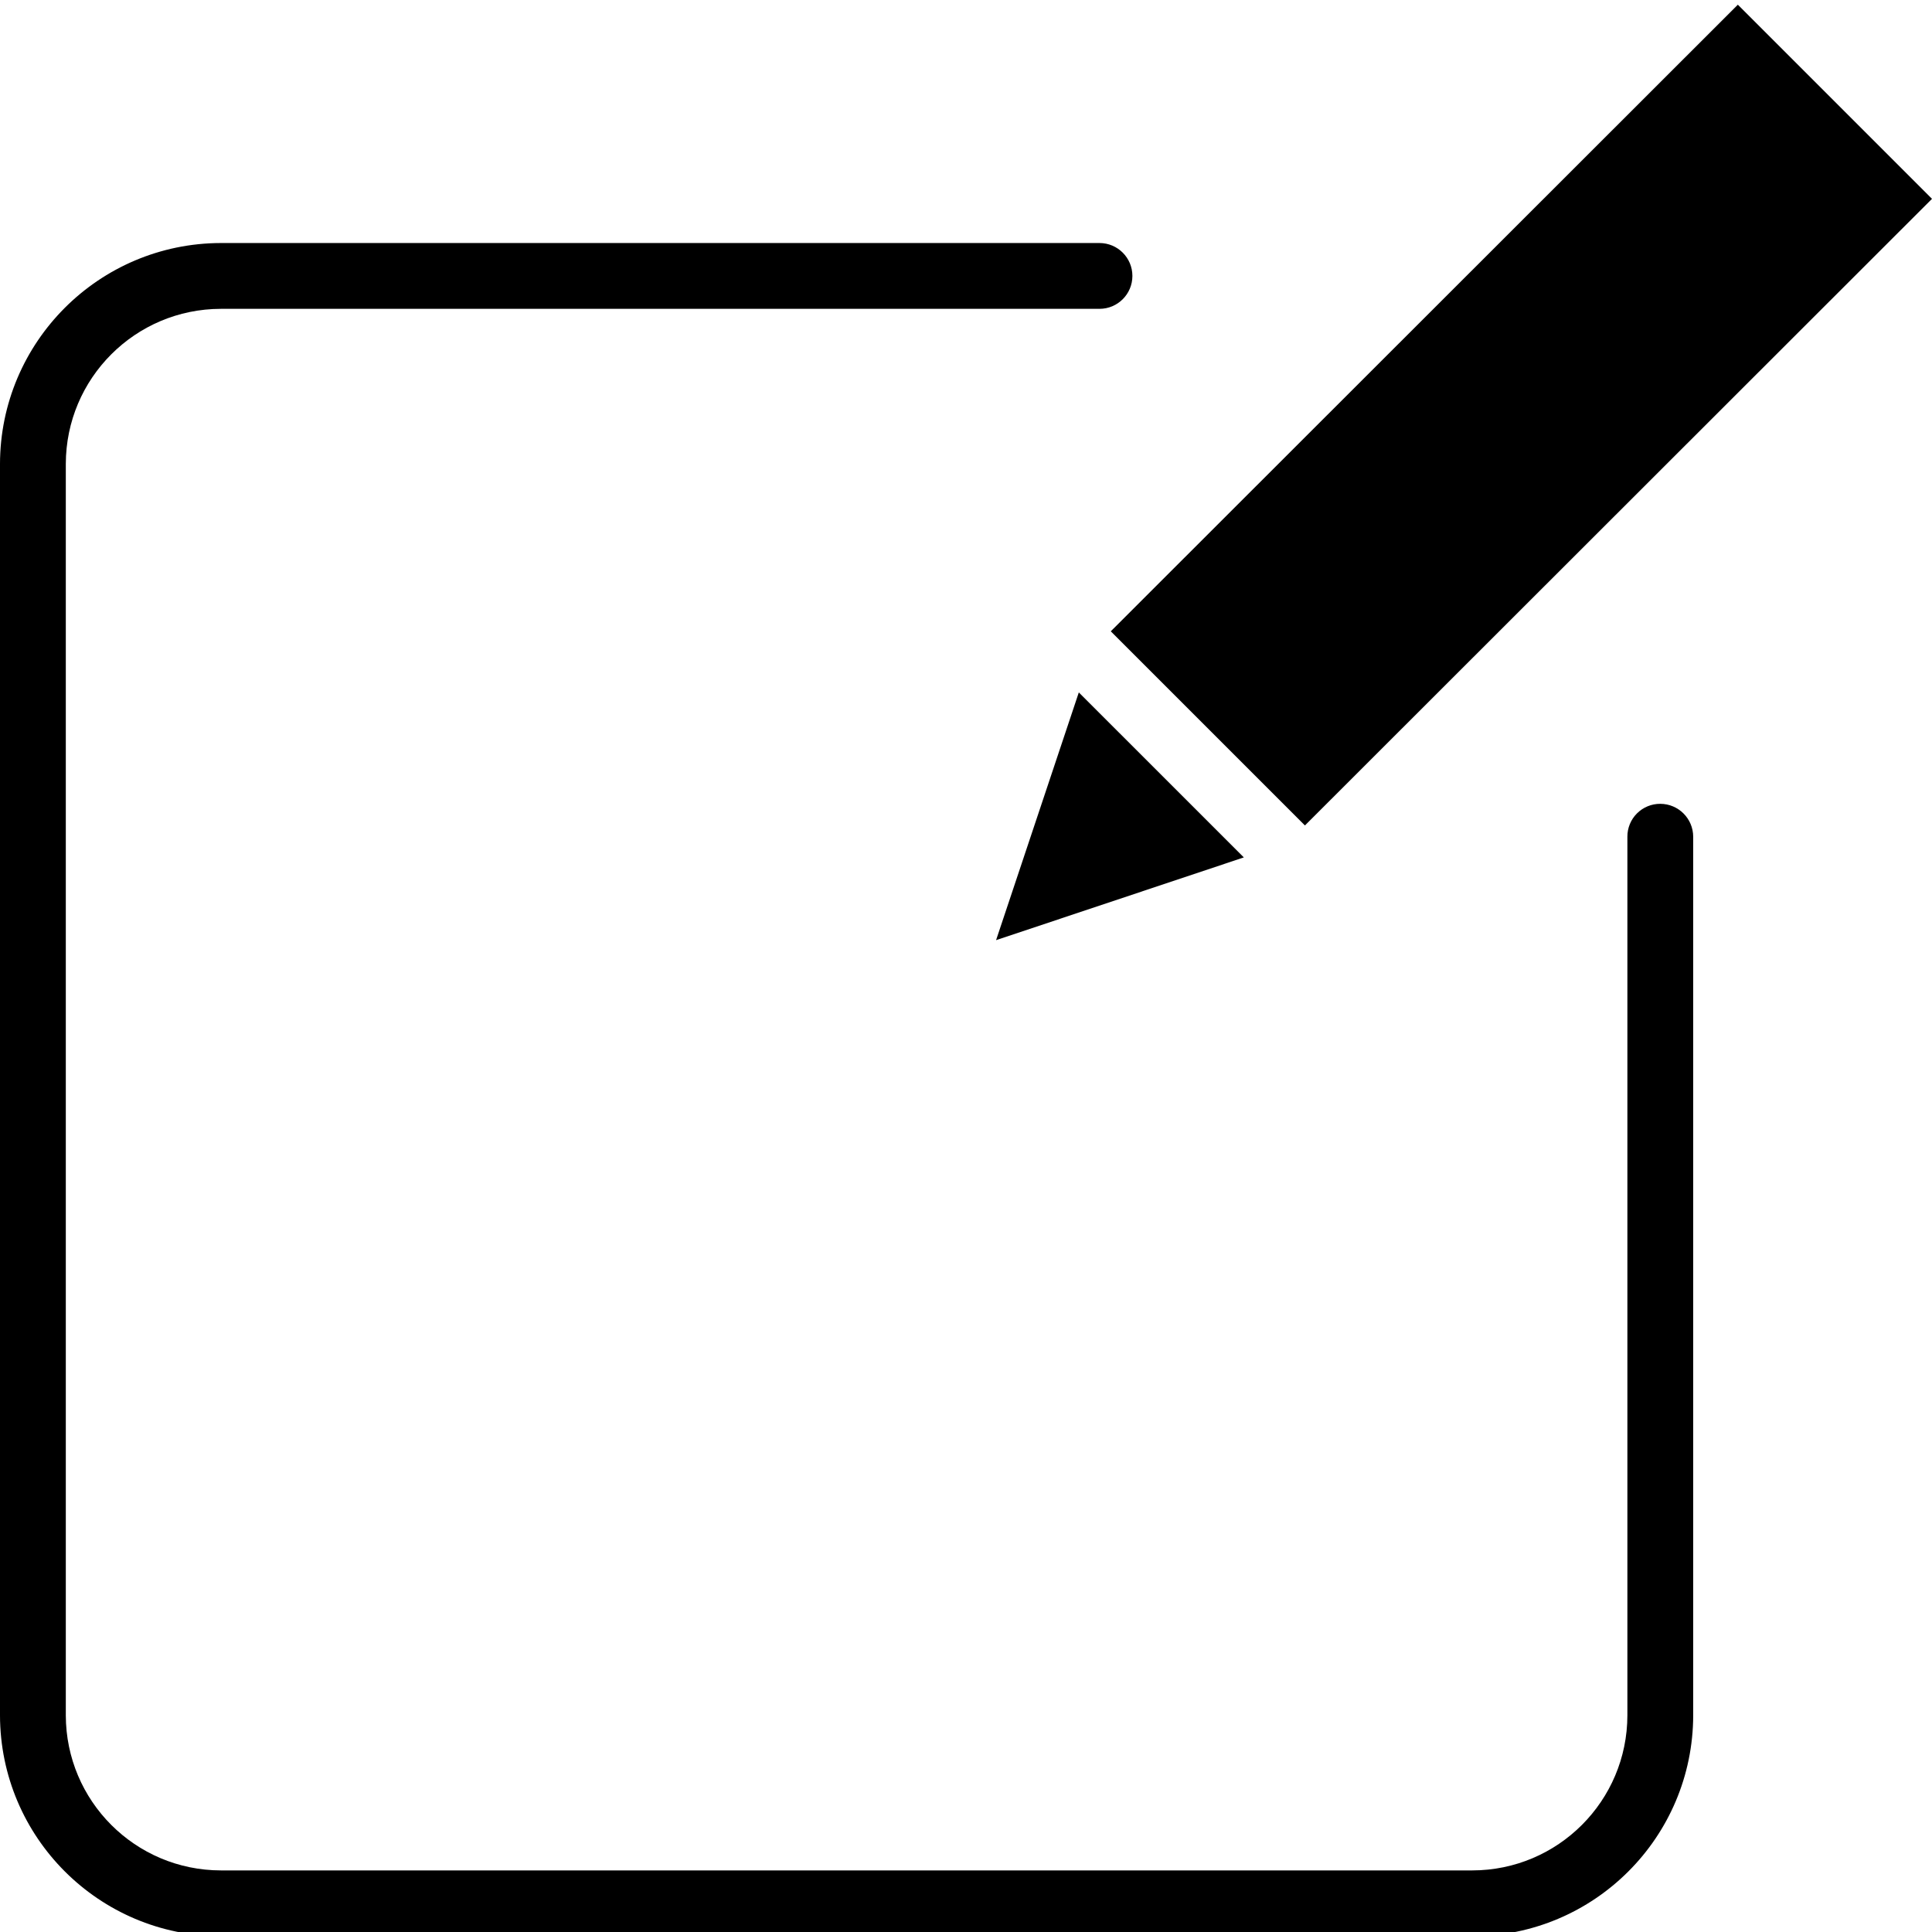
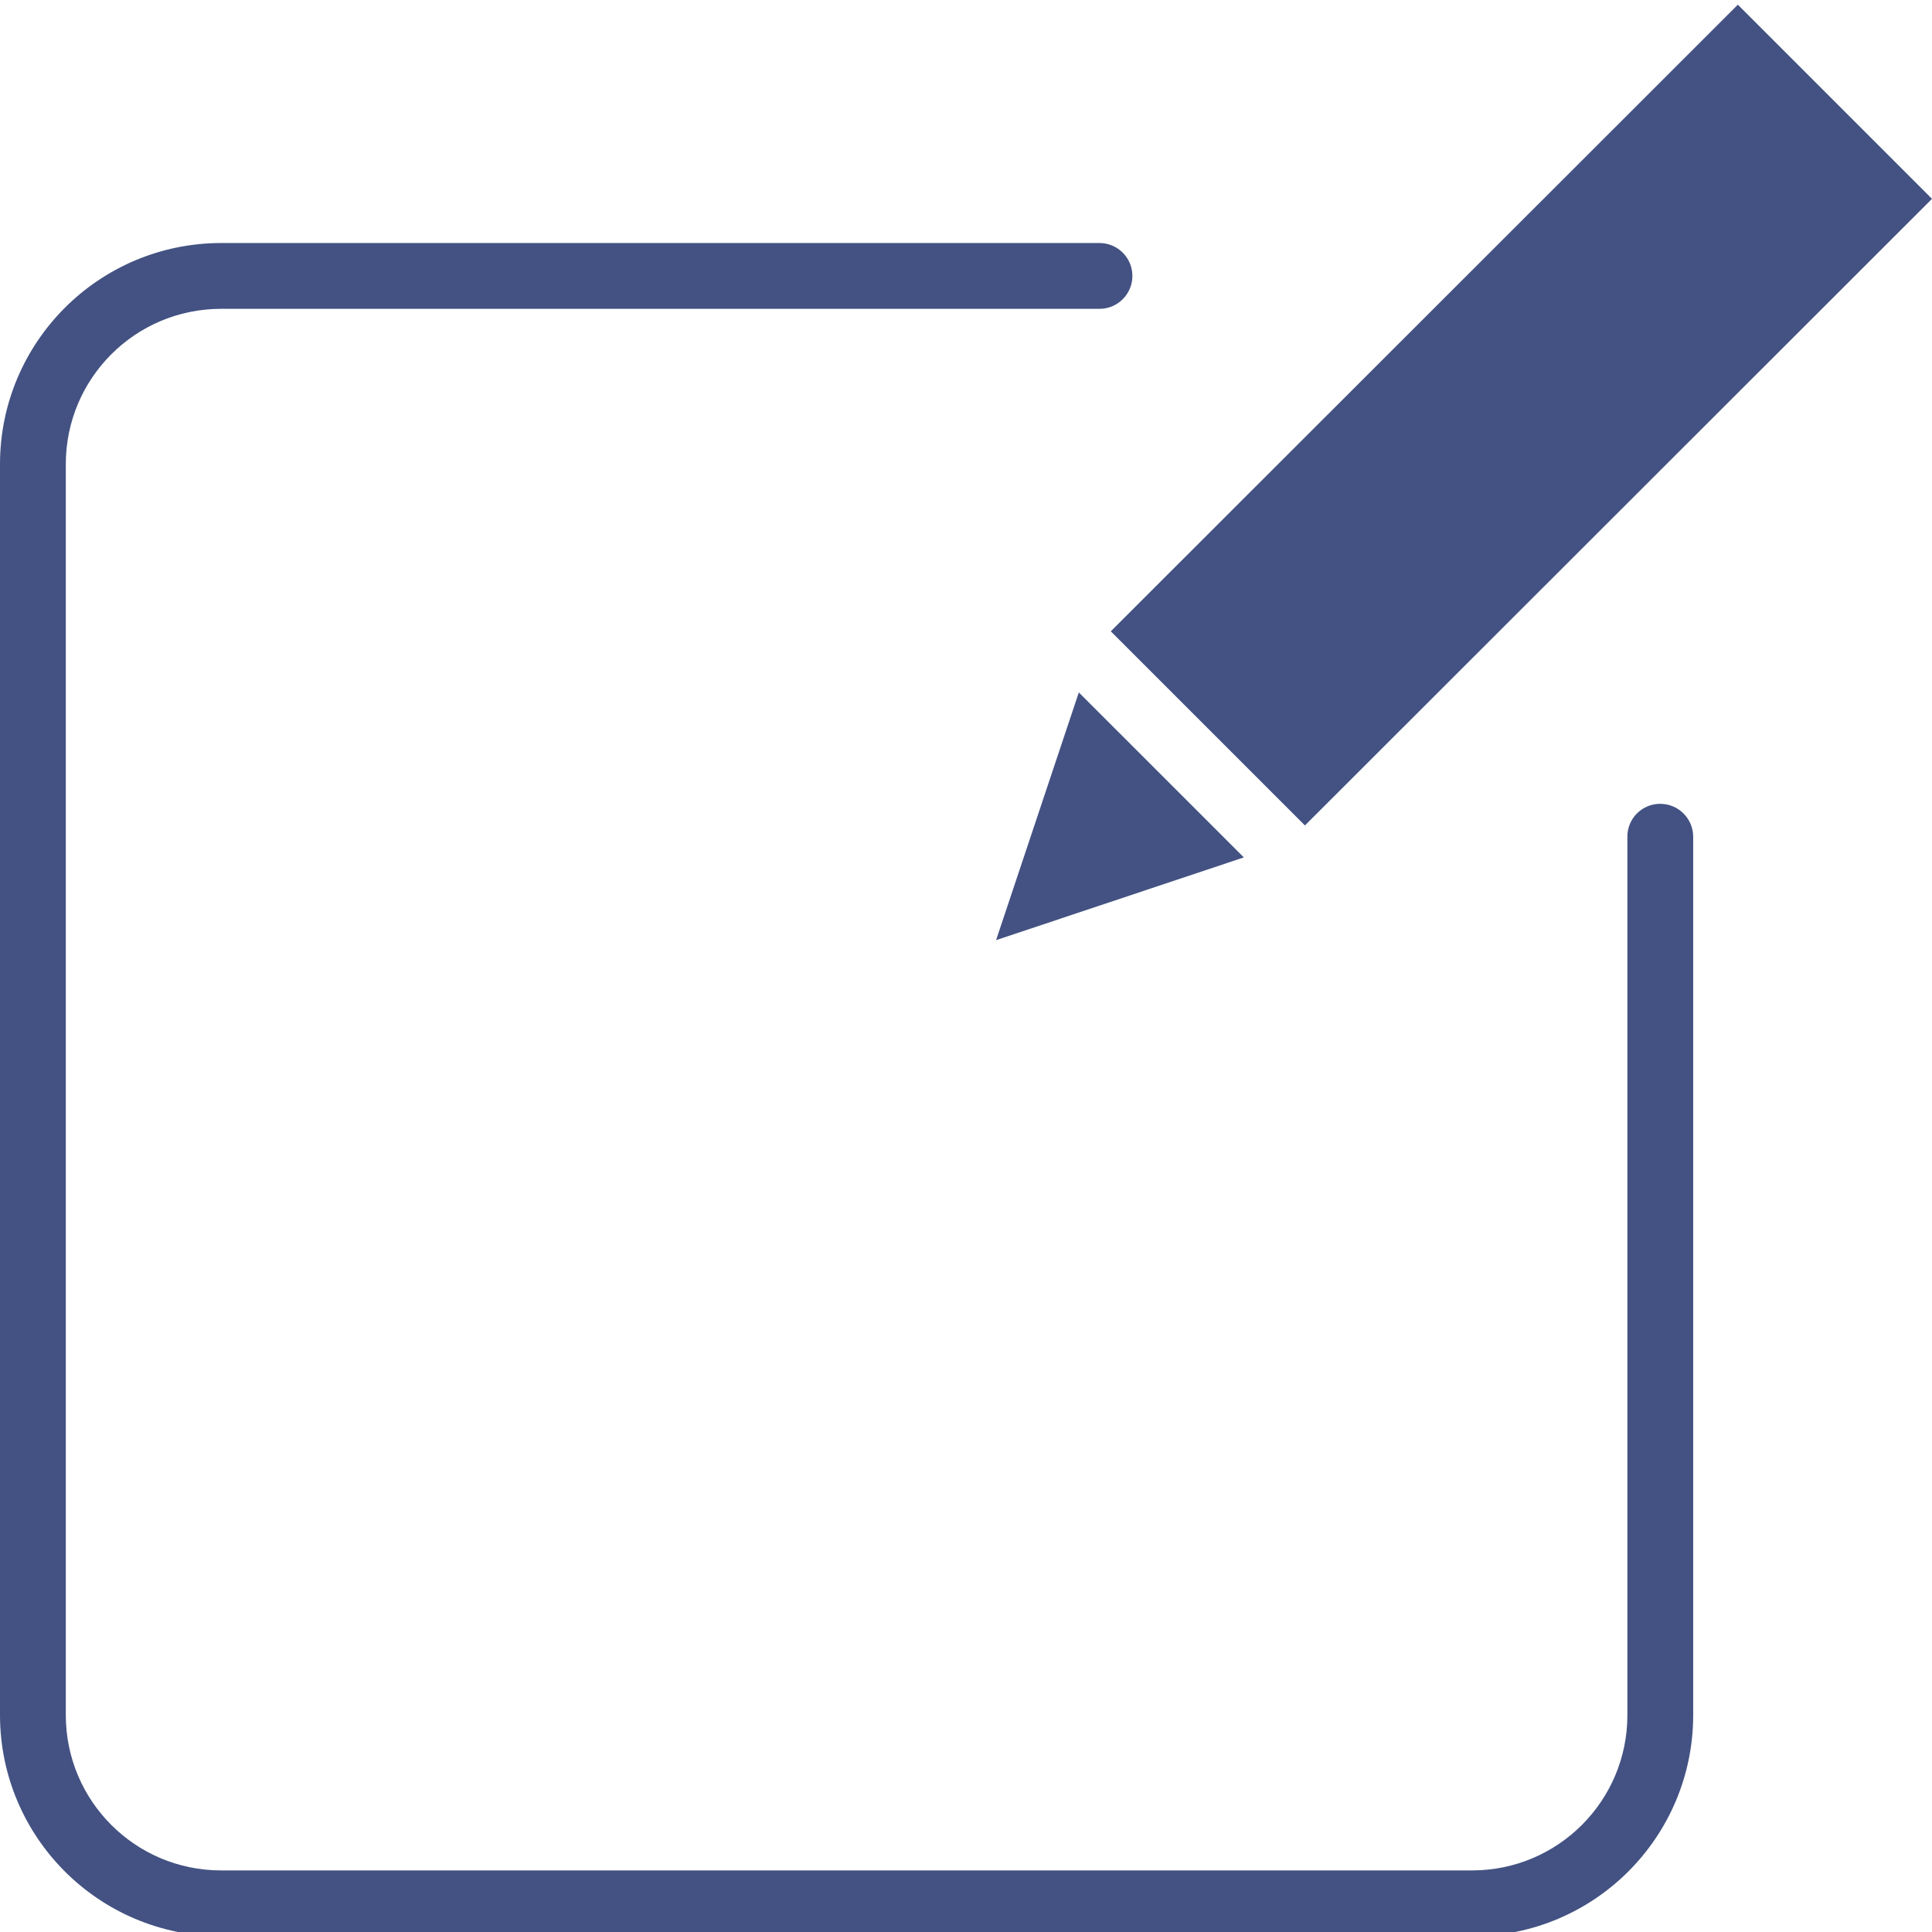
- <svg xmlns="http://www.w3.org/2000/svg" height="411pt" viewBox="0 0 411 410" width="411pt">
+ <svg xmlns="http://www.w3.org/2000/svg" height="411pt" fill="#435282" viewBox="0 0 411 410" width="411pt">
  <path d="m211.898 199.5 17.602-52.699 35.102 35.098zm65.703-24.398-41.301-41.301 133.398-133.301 41.301 41.301zm0 0" />
  <path d="m353.199 170.5c-1.859-.012-3.645.723-4.961 2.039-1.316 1.312-2.051 3.102-2.039 4.961v186.898c-.016 18.219-14.781 32.984-33 33h-266.199c-18.219-.016-32.98-14.781-33-33v-266.199c.02-18.219 14.781-32.98 33-33h186.898c3.867 0 7-3.133 7-7 0-3.863-3.133-7-7-7h-186.898c-25.941.043-46.961 21.059-47 47v266.199c.039 25.941 21.059 46.961 47 47h266.199c25.941-.039 46.961-21.059 47-47v-186.898c-.012-3.863-3.137-6.988-7-7zm0 0" />
</svg>
